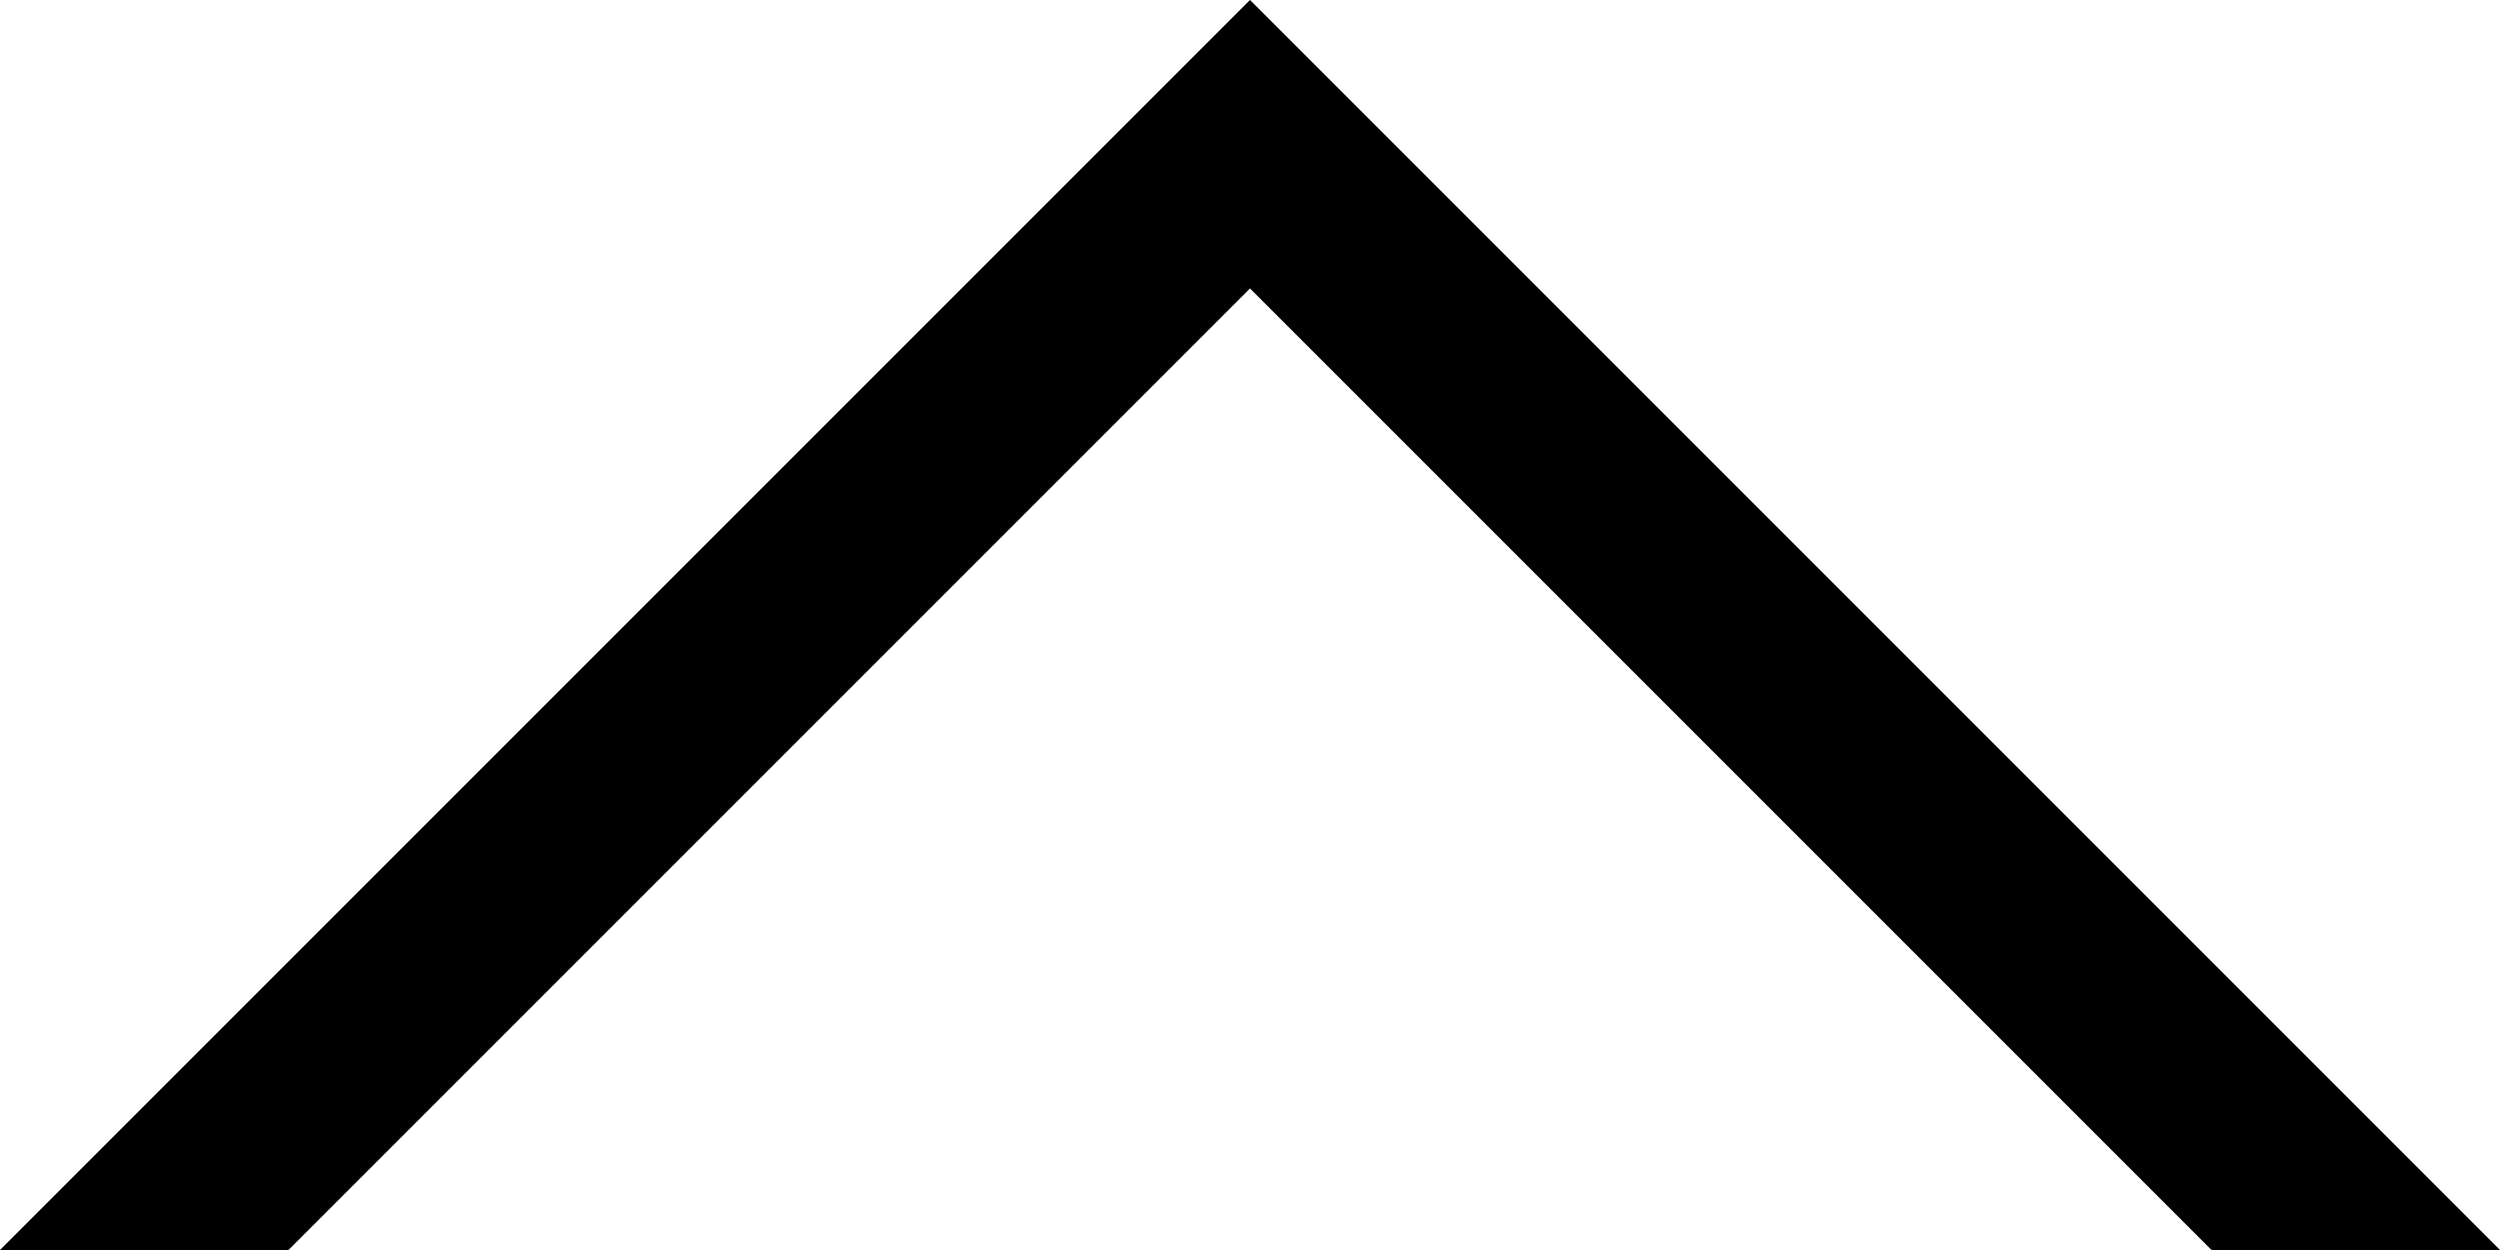
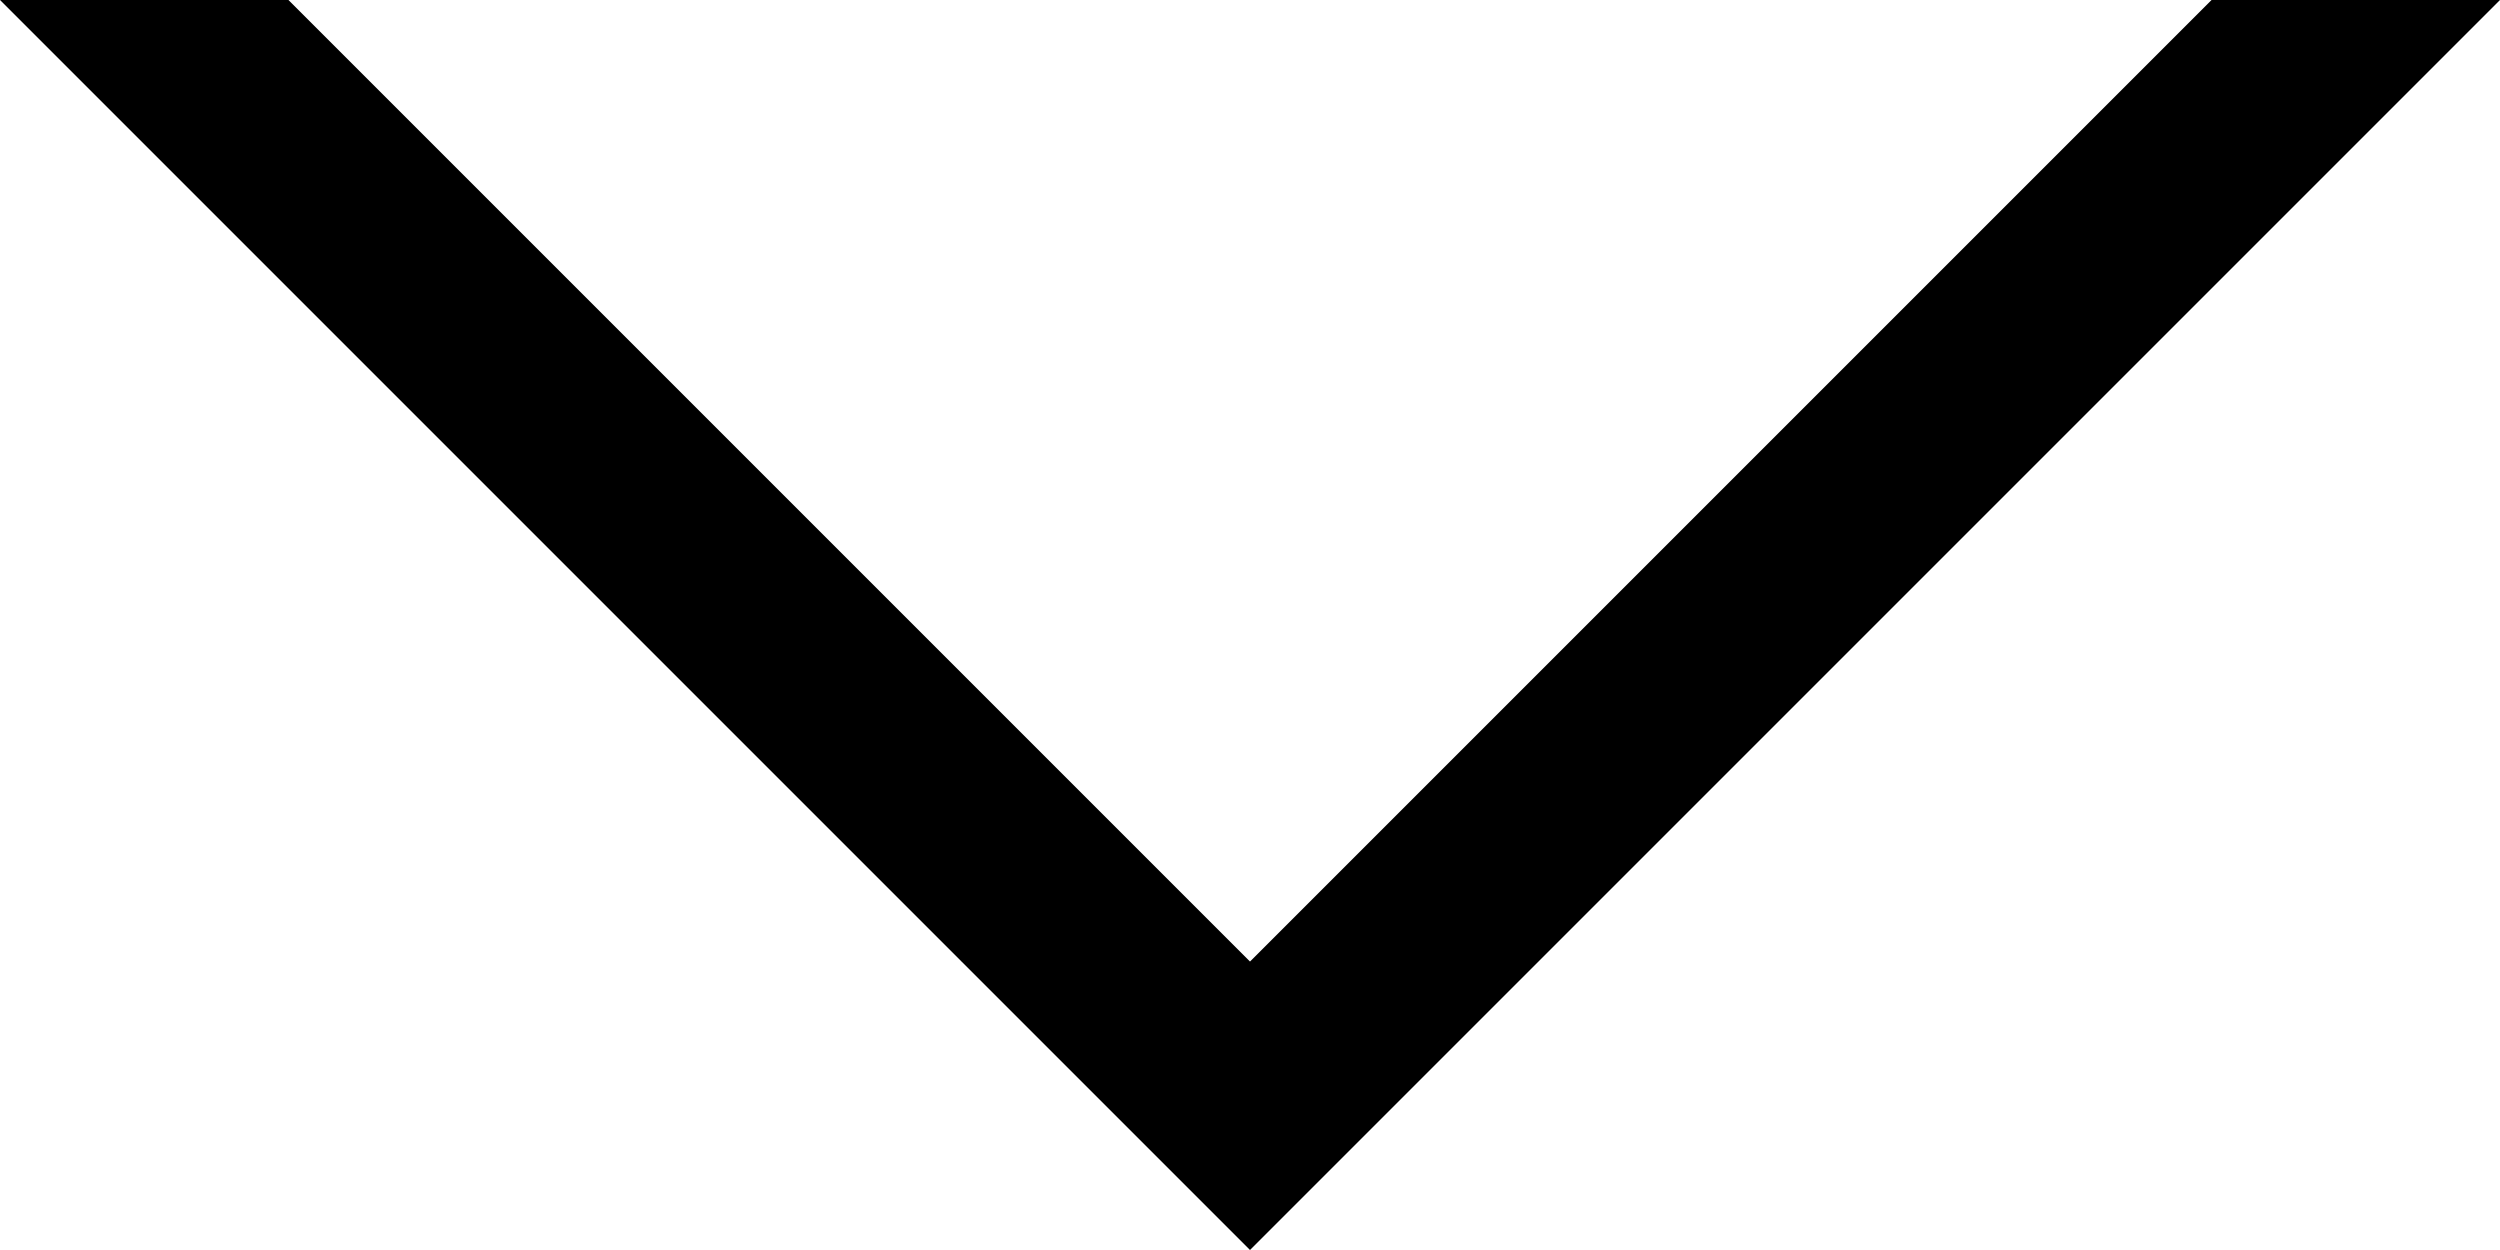
<svg xmlns="http://www.w3.org/2000/svg" width="26" height="13" viewBox="0 0 26 13" fill="current">
  <g id="Click-to-open chevron">
-     <path id="Vector" d="M26 13L13 0L0 13H3L13 3L23 13H26Z" />
+     <path id="Vector" d="M26 0L13 13L0 0H3L13 10L23 0H26Z" />
  </g>
</svg>
